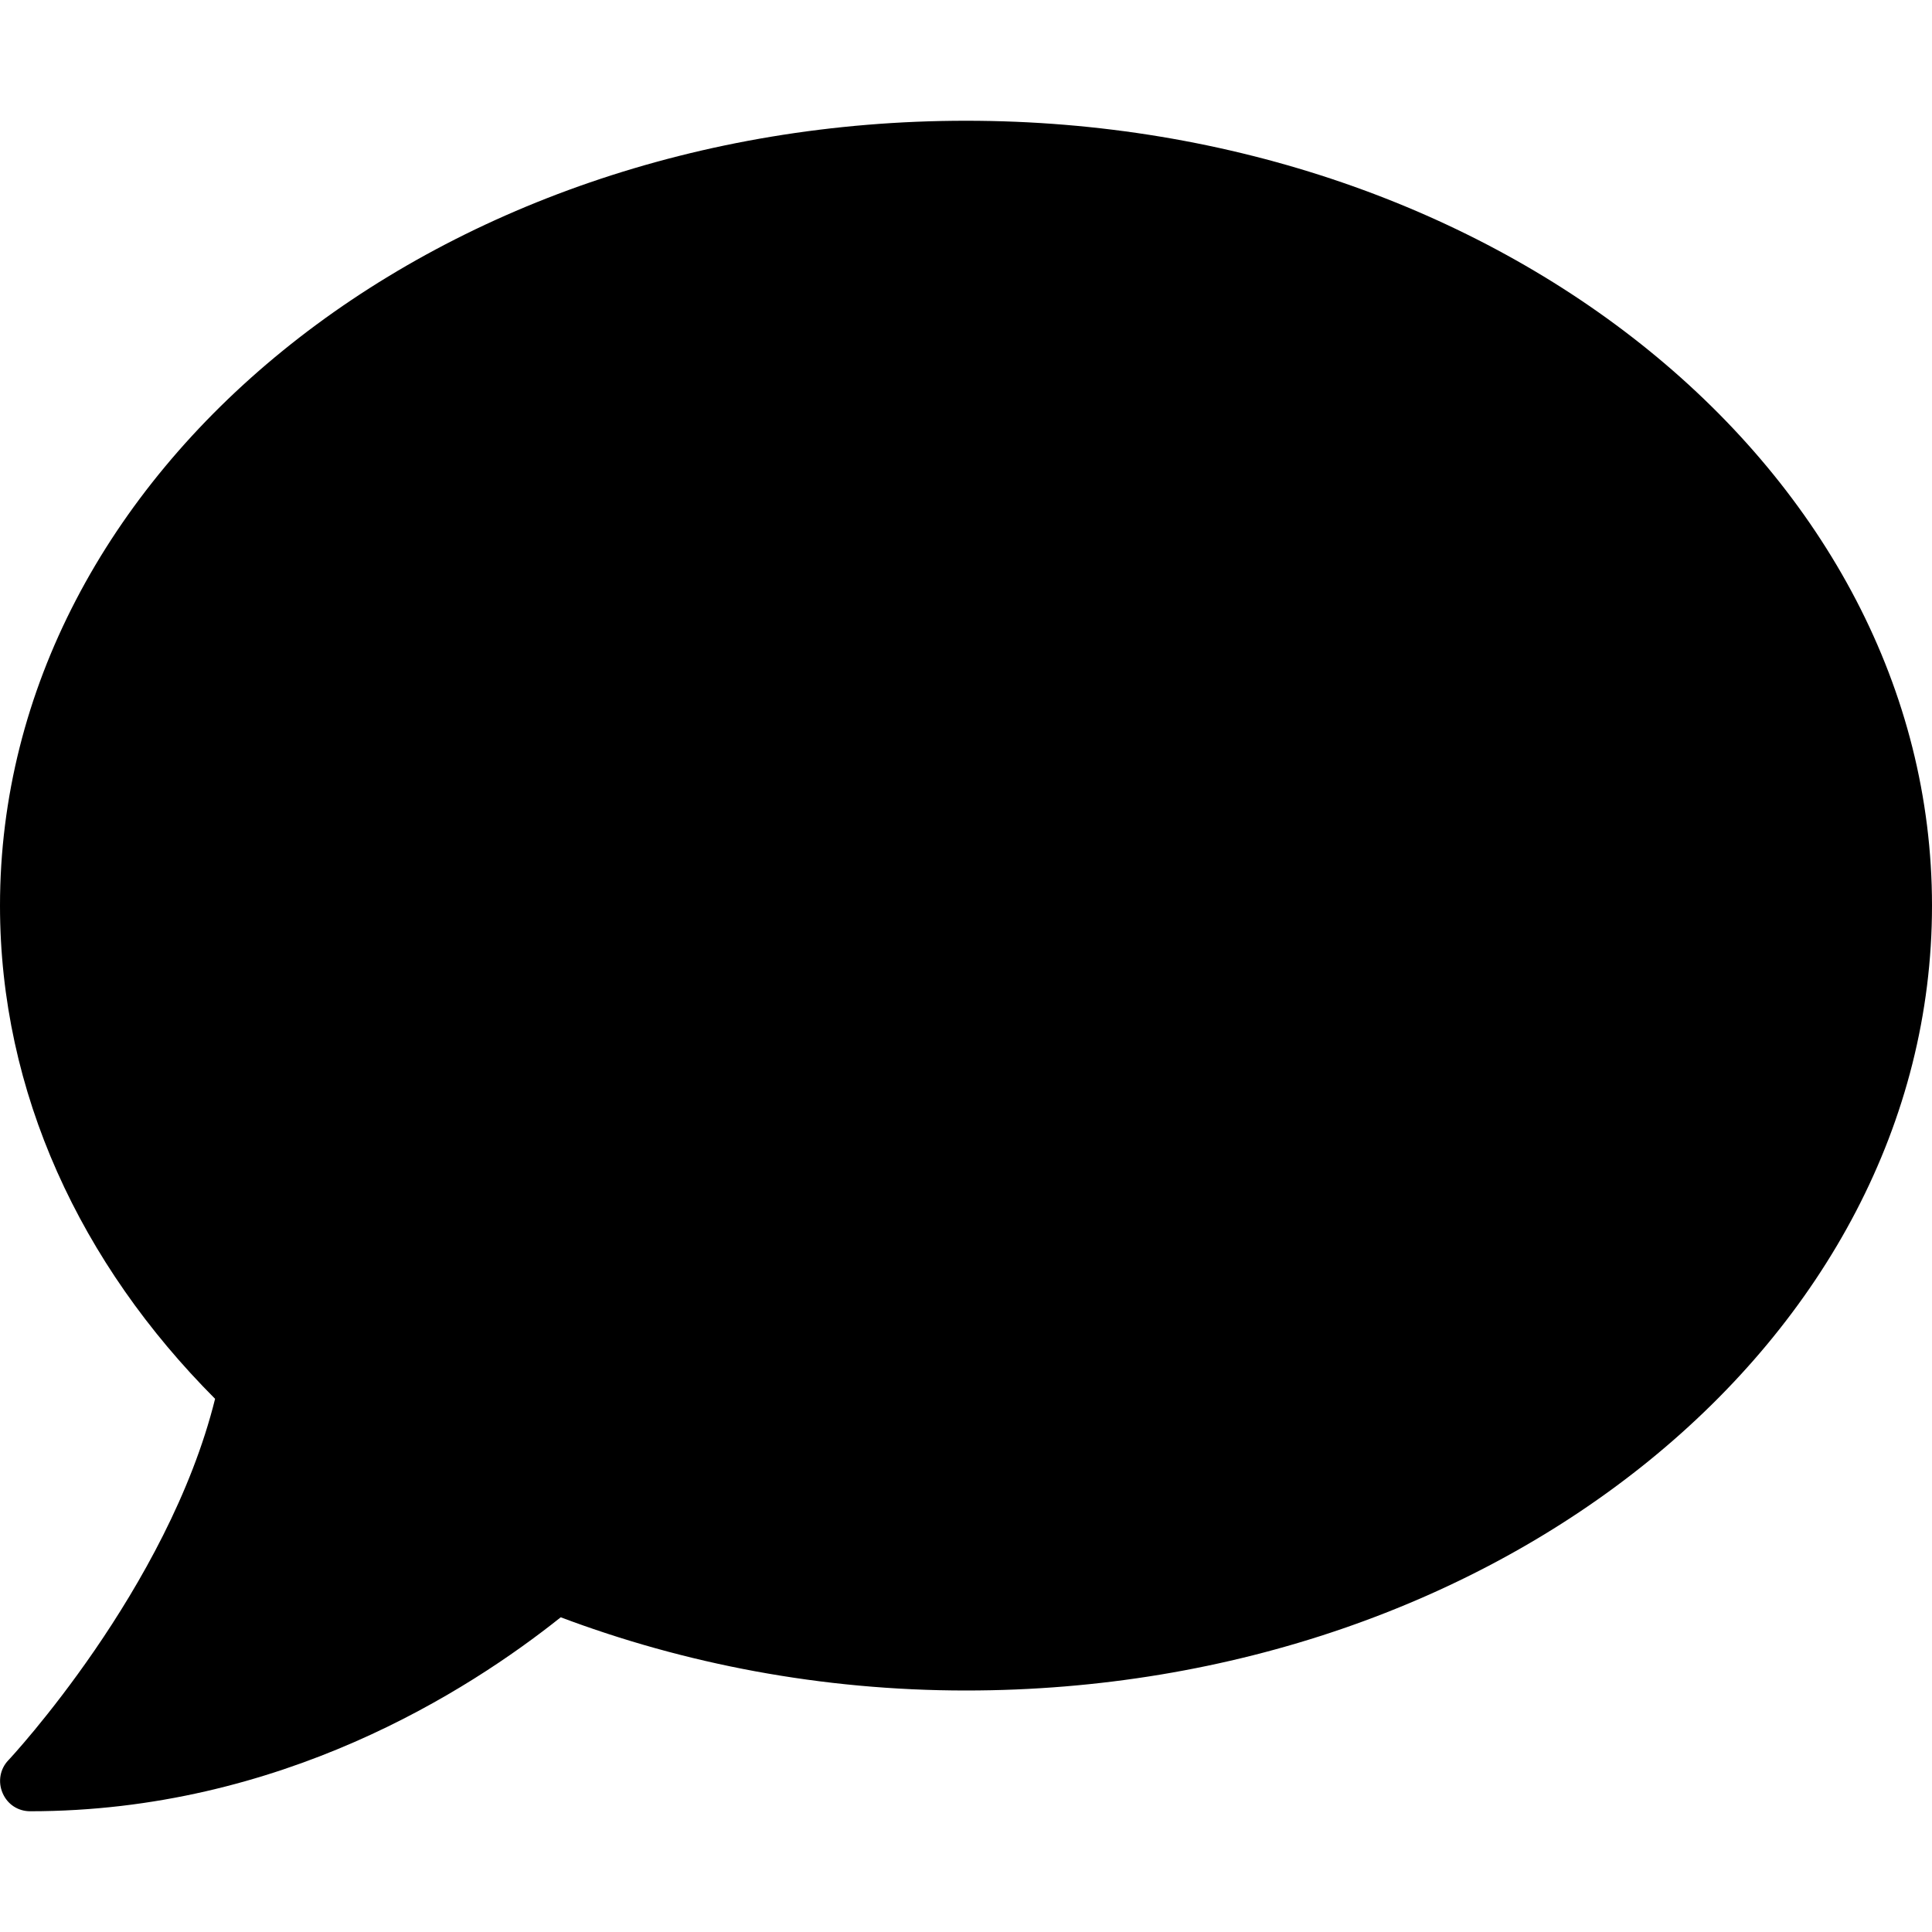
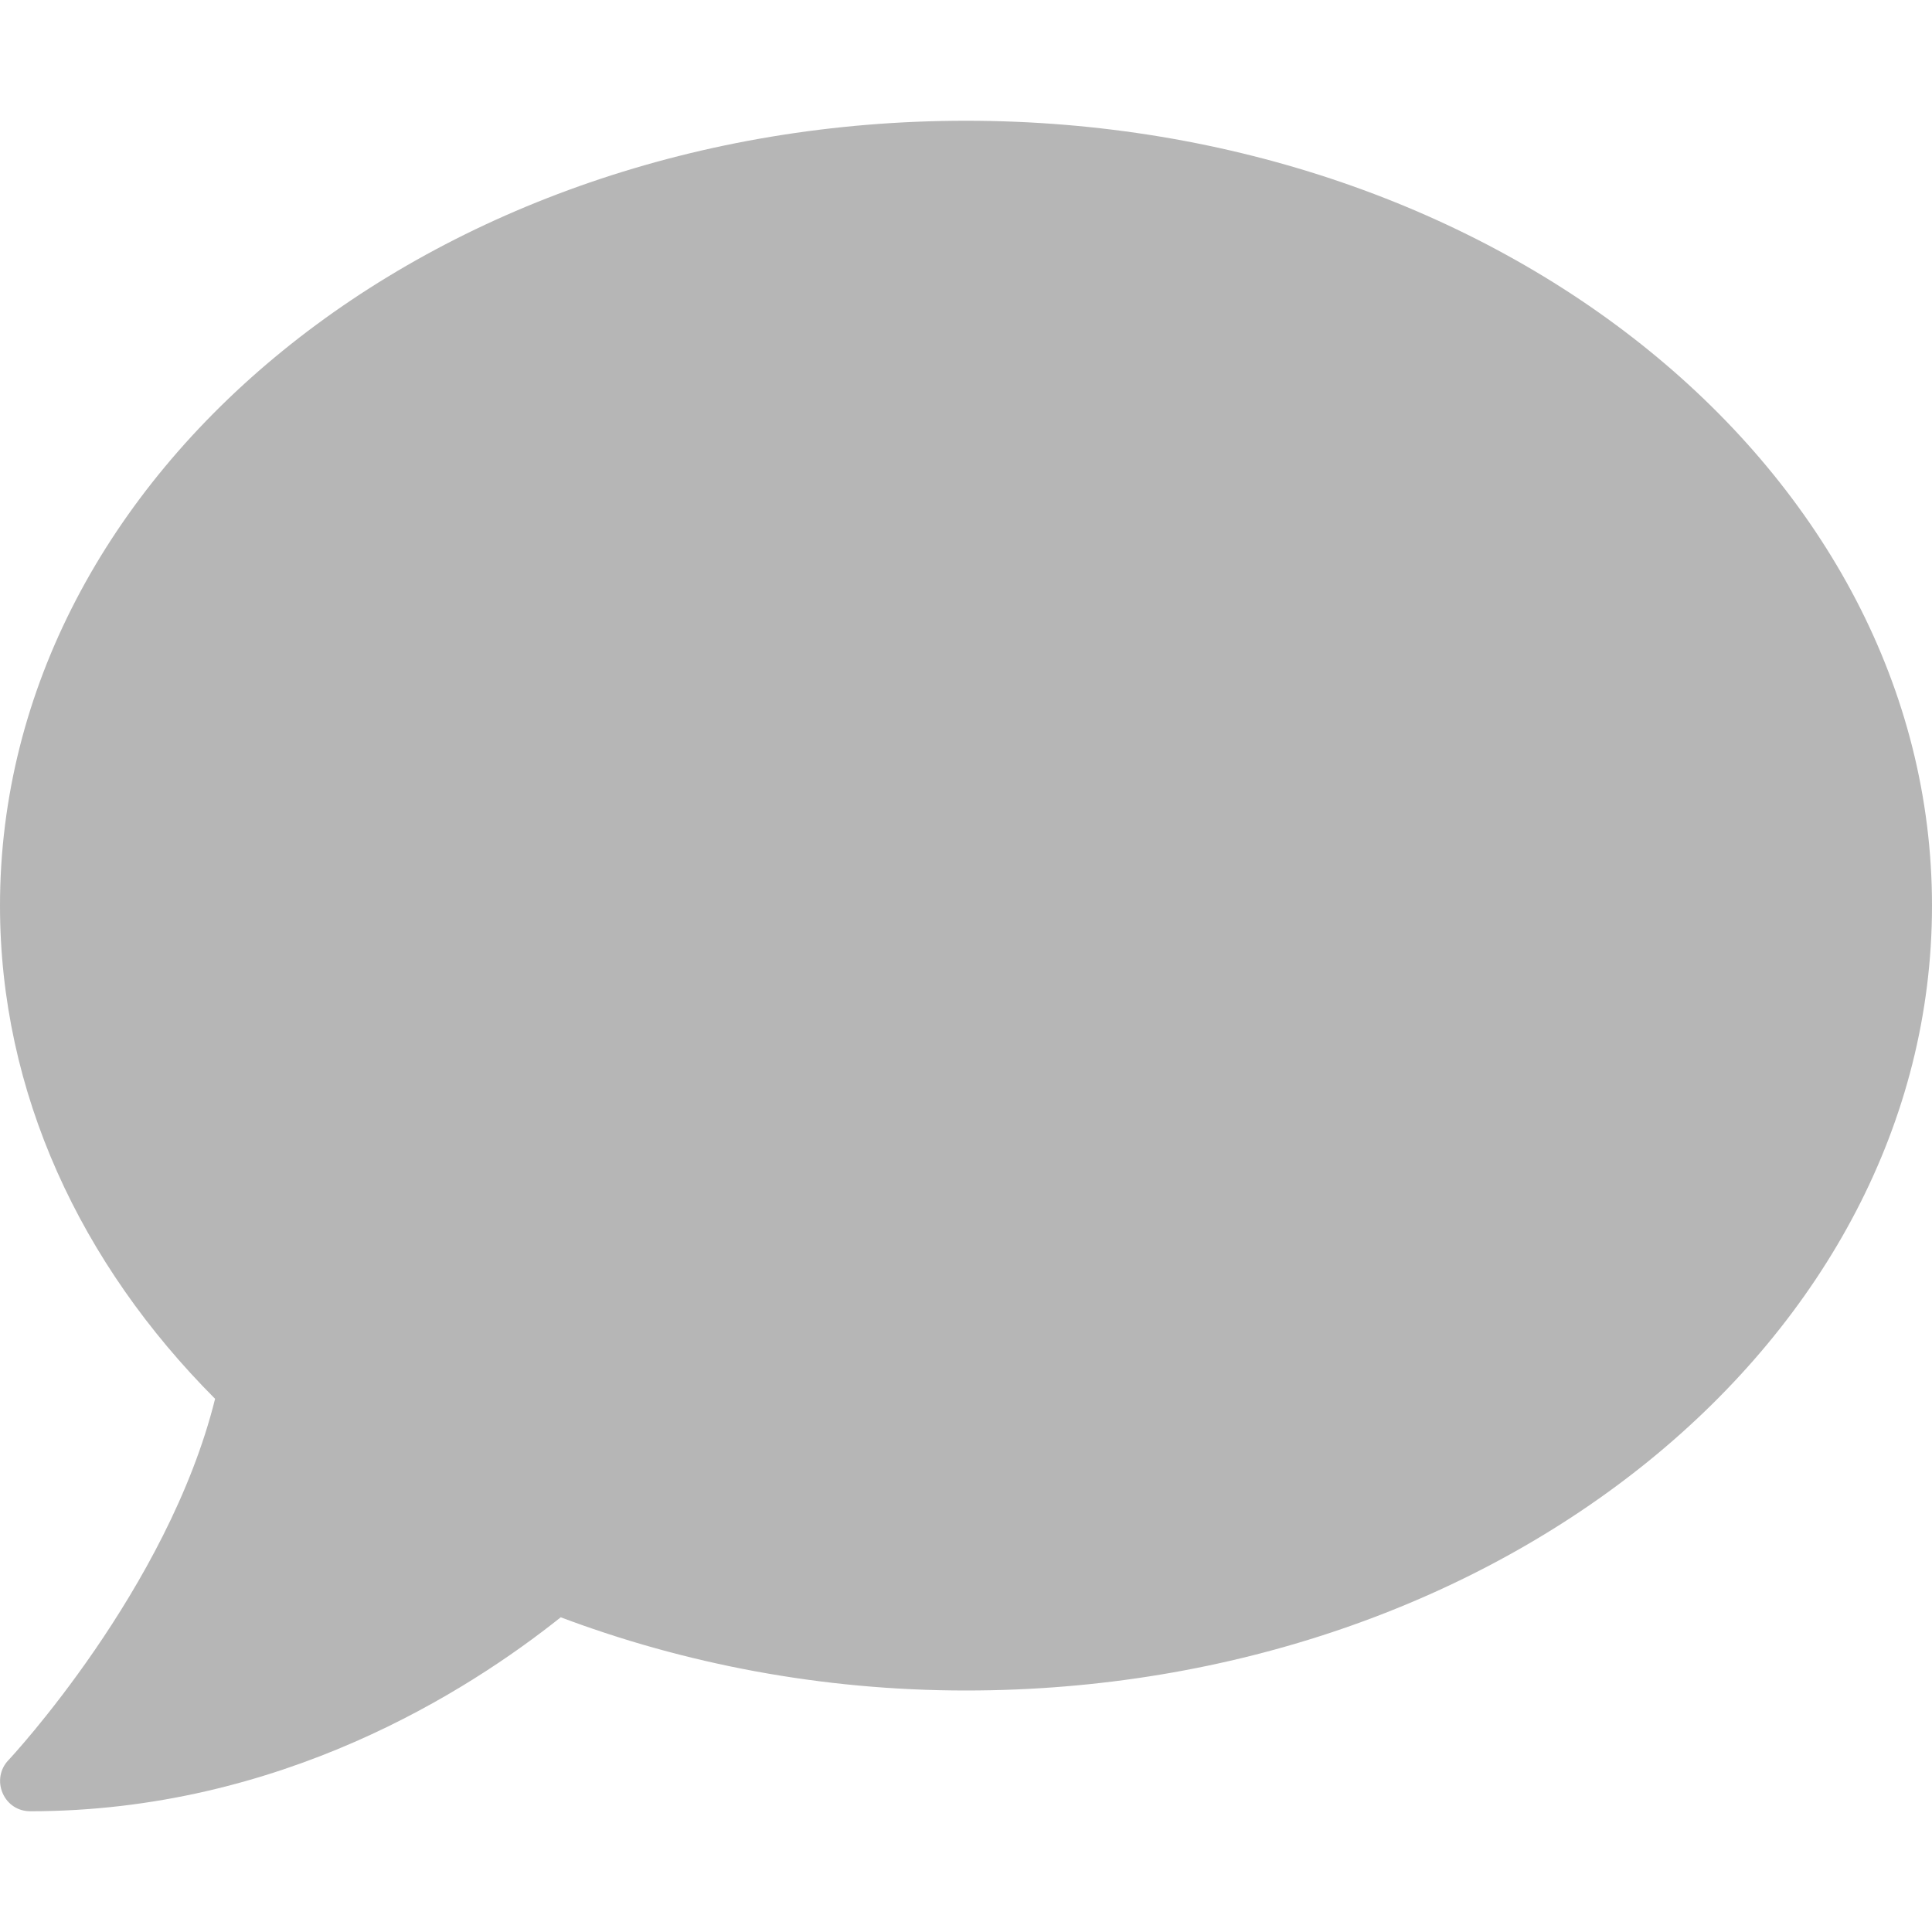
<svg xmlns="http://www.w3.org/2000/svg" aria-hidden="true" data-prefix="fas" data-icon="comment" class="svg-inline--fa fa-comment fa-w-16" role="img" viewBox="0 0 512 512">
-   <path fill="currentColor" d="M256 32C114.6 32 0 125.1 0 240c0 49.6 21.4 95 57 130.7C44.5 421.1 2.7 466 2.2 466.5c-2.2 2.3-2.8 5.7-1.5 8.7S4.8 480 8 480c66.3 0 116-31.8 140.6-51.4 32.7 12.3 69 19.4 107.4 19.4 141.4 0 256-93.1 256-208S397.4 32 256 32z" />
+   <path fill="#B6B6B6" d="M256 32C114.6 32 0 125.1 0 240c0 49.6 21.4 95 57 130.7C44.5 421.1 2.7 466 2.2 466.5c-2.2 2.3-2.8 5.7-1.5 8.7S4.8 480 8 480c66.3 0 116-31.8 140.6-51.4 32.7 12.3 69 19.4 107.4 19.4 141.4 0 256-93.1 256-208S397.4 32 256 32z" />
</svg>
